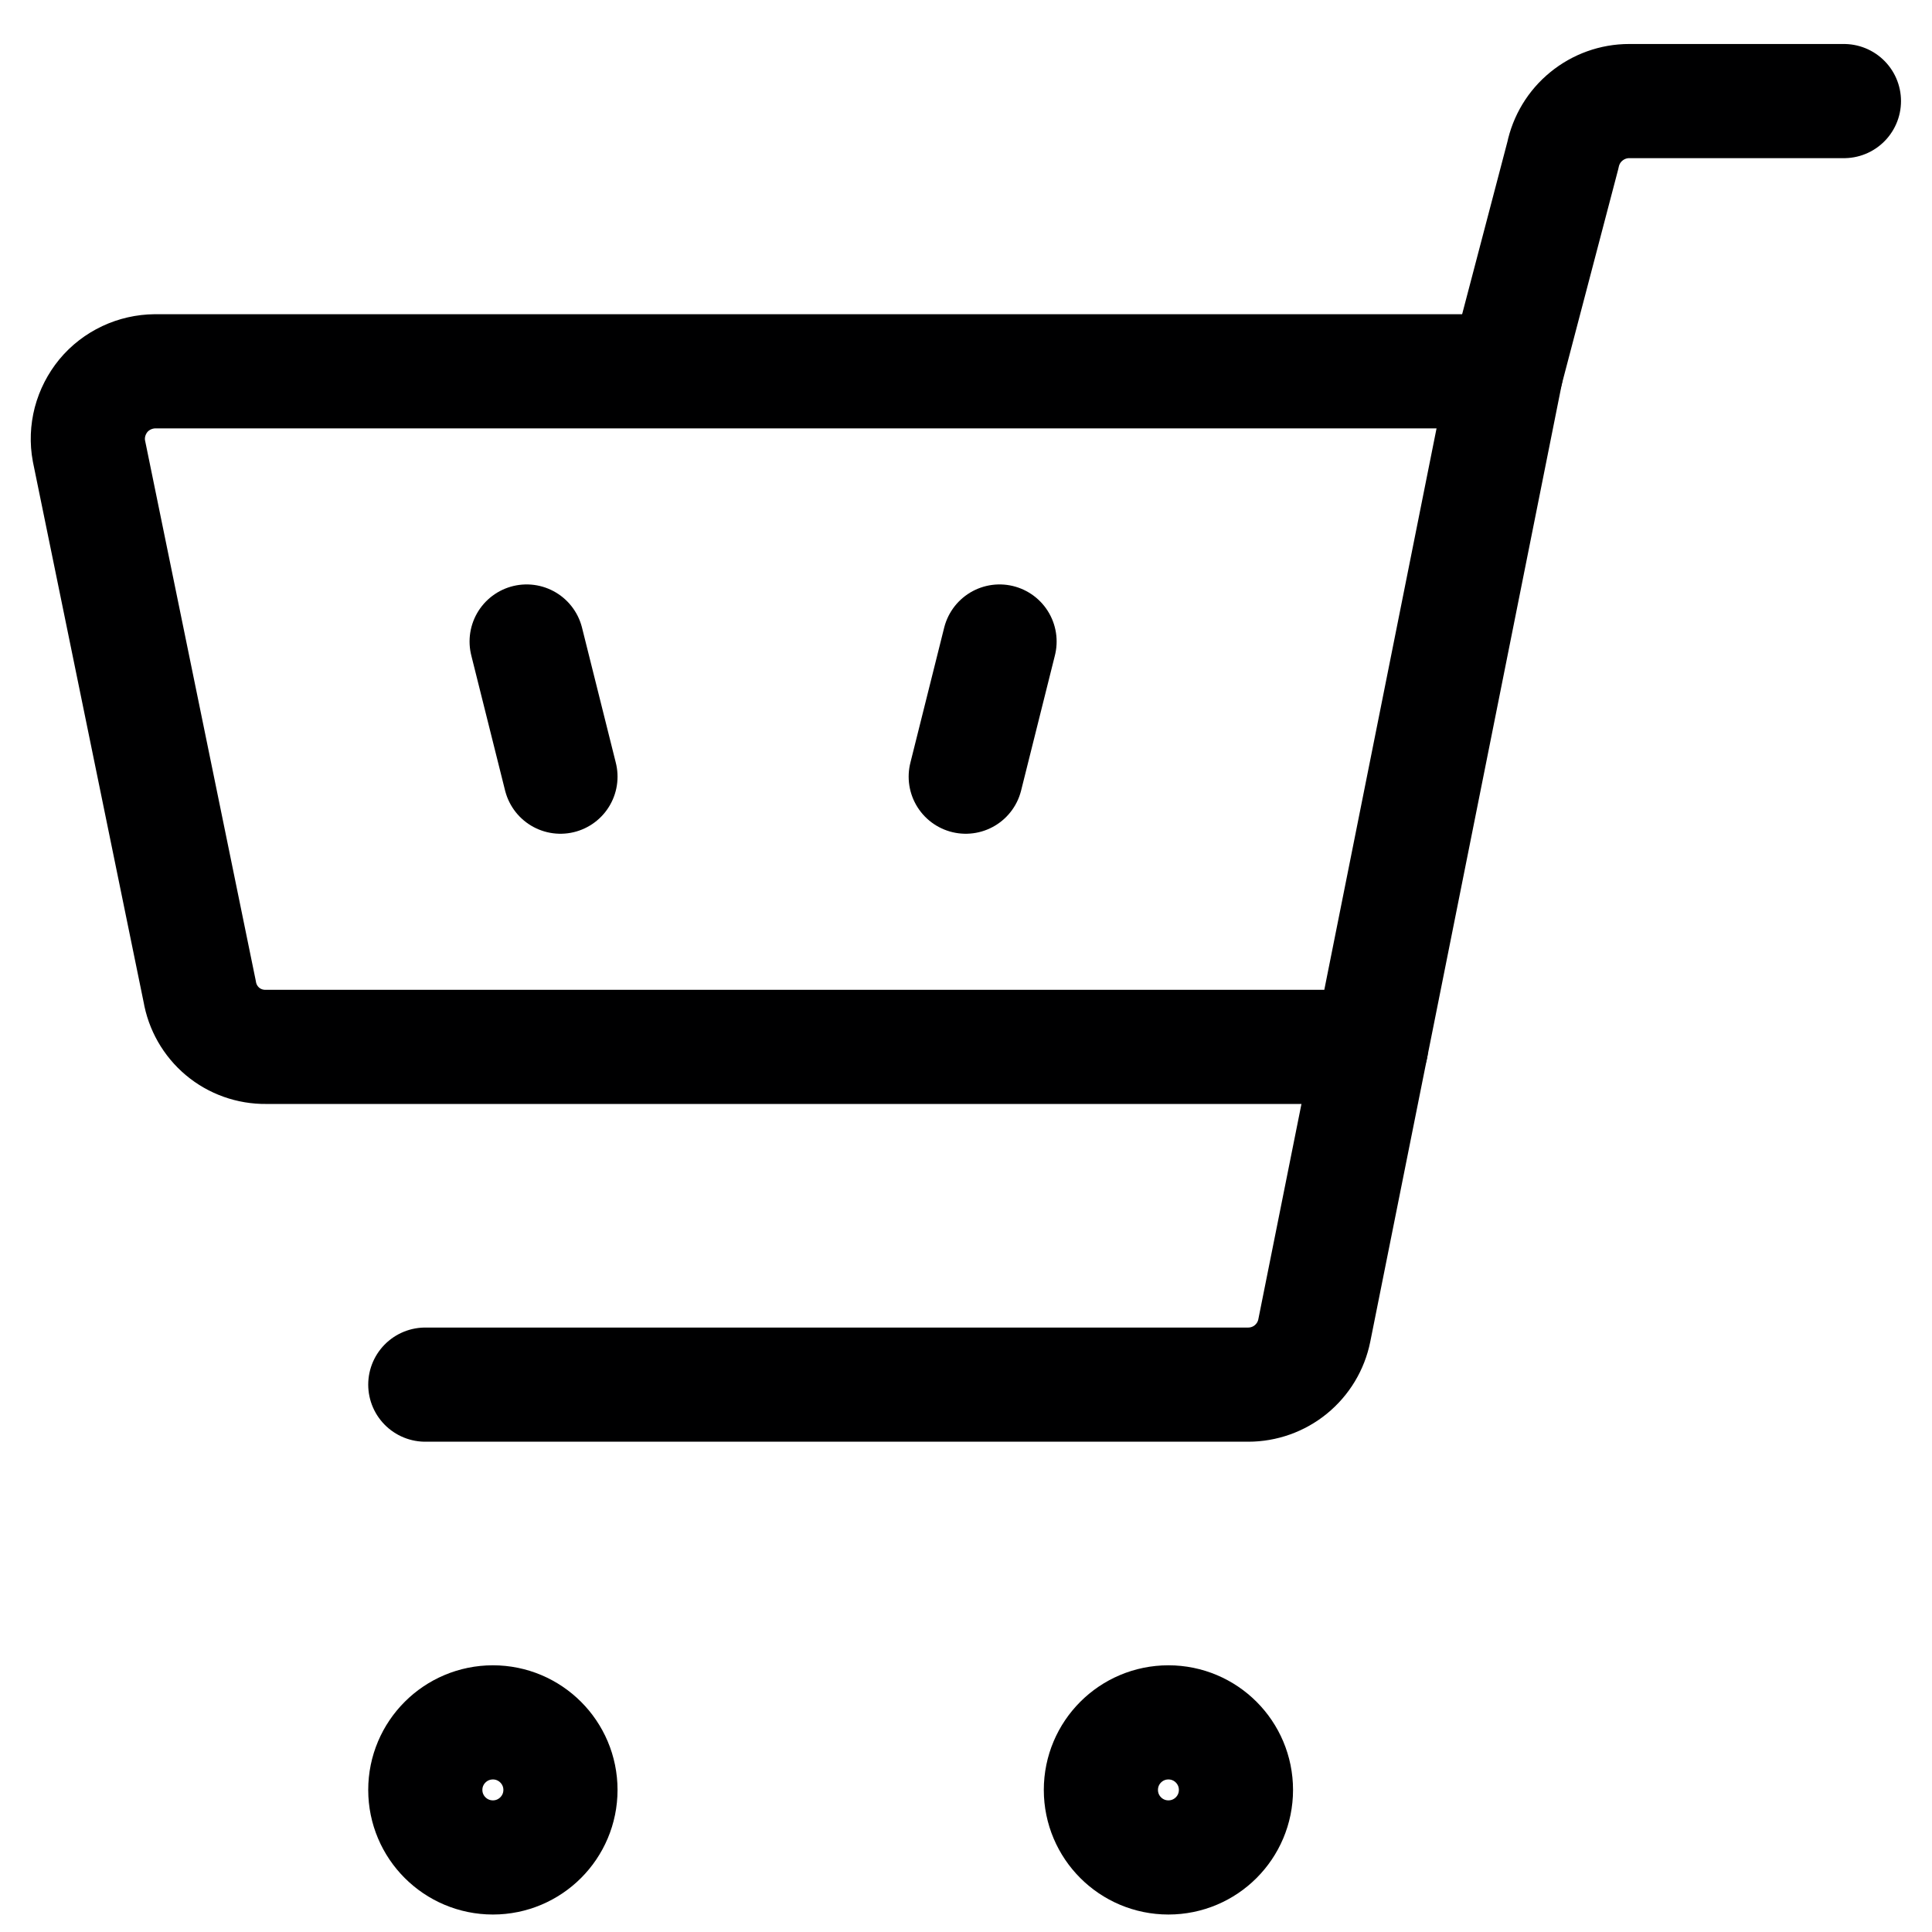
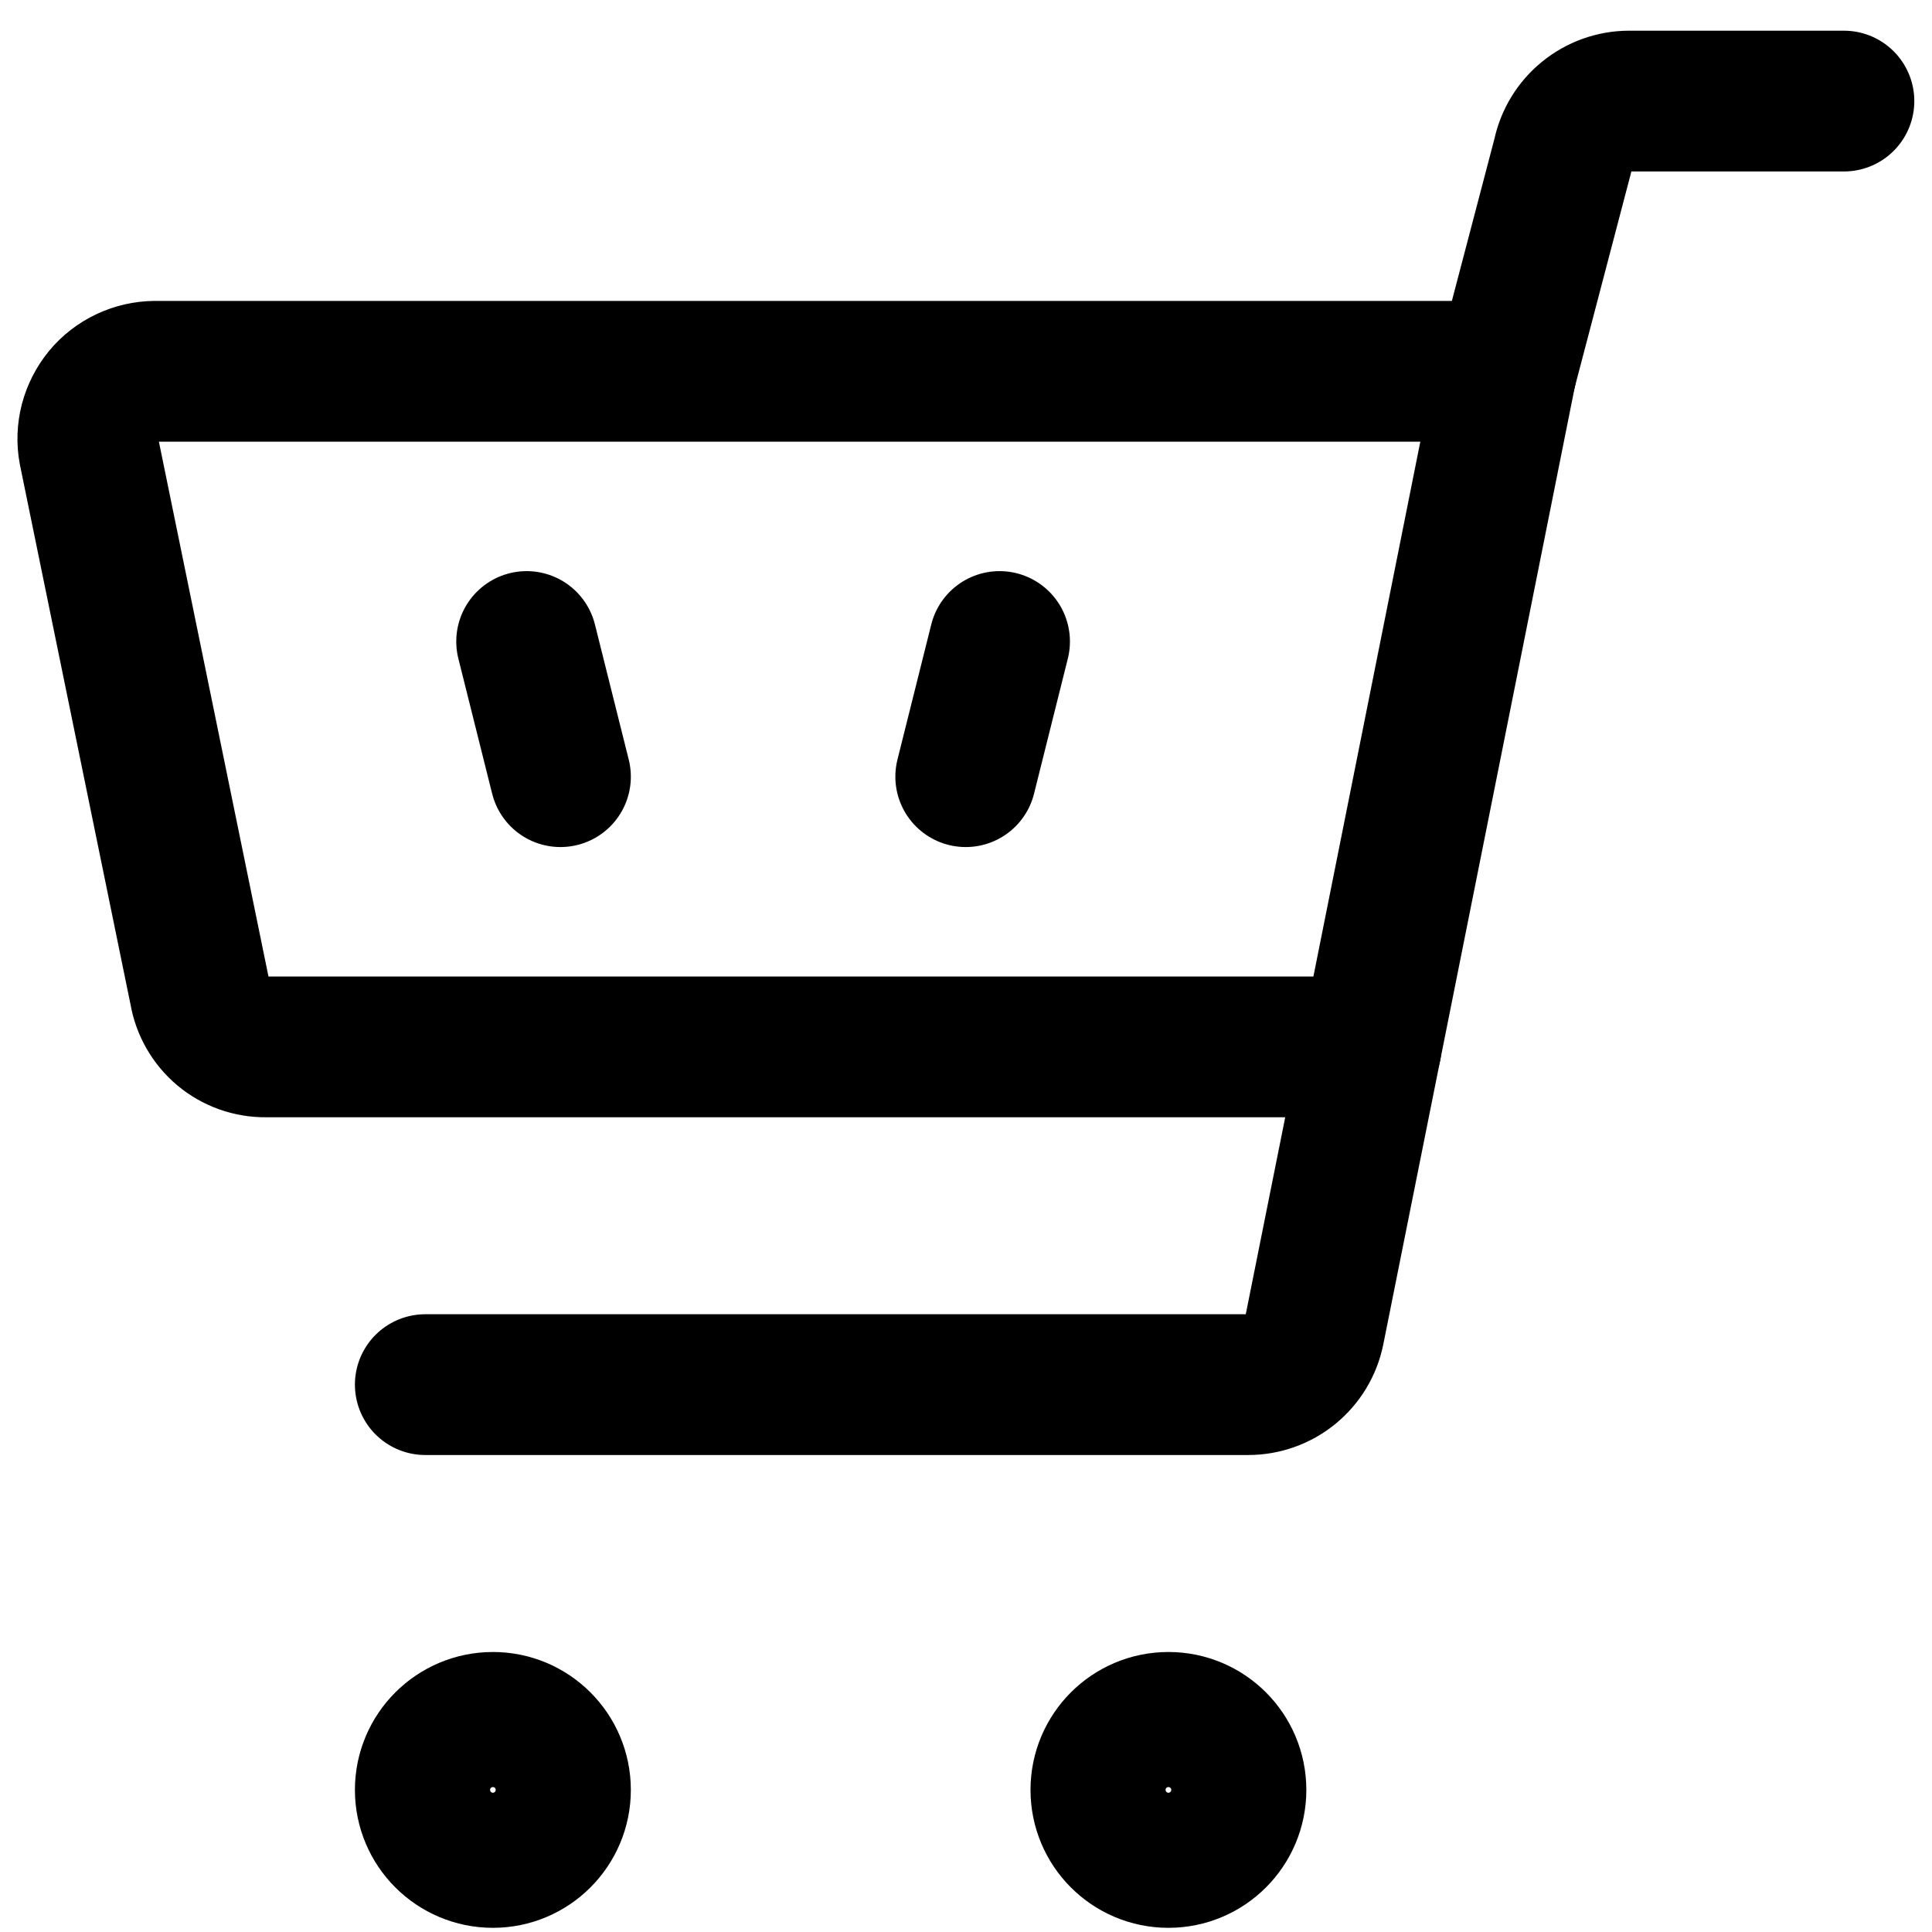
<svg xmlns="http://www.w3.org/2000/svg" width="22" height="22" viewBox="0 0 22 22" fill="none">
-   <path d="M5.997 7.305L6.382 8.844" stroke="#000001" stroke-width="1.3" stroke-linecap="round" stroke-linejoin="round" />
-   <path d="M11.382 7.305L10.997 8.844" stroke="#000001" stroke-width="1.3" stroke-linecap="round" stroke-linejoin="round" />
-   <path d="M3.028 11.921H15.613L17.151 4.228H1.766C1.654 4.229 1.543 4.254 1.441 4.302C1.339 4.35 1.249 4.419 1.177 4.506C1.106 4.593 1.054 4.694 1.025 4.803C0.997 4.912 0.992 5.025 1.013 5.136L2.274 11.29C2.304 11.468 2.396 11.629 2.534 11.745C2.672 11.861 2.848 11.923 3.028 11.921V11.921Z" stroke="#000001" stroke-width="1.3" stroke-linecap="round" stroke-linejoin="round" />
-   <path d="M17.151 4.228L17.797 1.767C17.833 1.593 17.927 1.437 18.065 1.325C18.202 1.213 18.374 1.151 18.551 1.151H20.997" stroke="#000001" stroke-width="1.3" stroke-linecap="round" stroke-linejoin="round" />
-   <path d="M15.613 11.921L14.966 15.151C14.931 15.325 14.837 15.481 14.699 15.594C14.562 15.706 14.39 15.767 14.213 15.767H4.843" stroke="#000001" stroke-width="1.3" stroke-linecap="round" stroke-linejoin="round" />
-   <path d="M5.613 21.151C6.037 21.151 6.382 20.807 6.382 20.382C6.382 19.957 6.037 19.613 5.613 19.613C5.188 19.613 4.843 19.957 4.843 20.382C4.843 20.807 5.188 21.151 5.613 21.151Z" stroke="#000001" stroke-width="1.3" stroke-linecap="round" stroke-linejoin="round" />
-   <path d="M13.305 21.151C13.73 21.151 14.074 20.807 14.074 20.382C14.074 19.957 13.73 19.613 13.305 19.613C12.88 19.613 12.536 19.957 12.536 20.382C12.536 20.807 12.88 21.151 13.305 21.151Z" stroke="#000001" stroke-width="1.3" stroke-linecap="round" stroke-linejoin="round" />
+   <path d="M5.997 7.305L6.382 8.844" stroke="#000001" stroke-width="1.603" stroke-linecap="round" stroke-linejoin="round" />
+   <path d="M11.382 7.305L10.997 8.844" stroke="#000001" stroke-width="1.603" stroke-linecap="round" stroke-linejoin="round" />
+   <path d="M3.028 11.921H15.613L17.151 4.228H1.766C1.654 4.229 1.543 4.254 1.441 4.302C1.339 4.35 1.249 4.419 1.177 4.506C1.106 4.593 1.054 4.694 1.025 4.803C0.997 4.912 0.992 5.025 1.013 5.136L2.274 11.29C2.304 11.468 2.396 11.629 2.534 11.745C2.672 11.861 2.848 11.923 3.028 11.921V11.921Z" stroke="#000001" stroke-width="1.603" stroke-linecap="round" stroke-linejoin="round" />
+   <path d="M17.151 4.228L17.797 1.767C17.833 1.593 17.927 1.437 18.065 1.325C18.202 1.213 18.374 1.151 18.551 1.151H20.997" stroke="#000001" stroke-width="1.603" stroke-linecap="round" stroke-linejoin="round" />
+   <path d="M15.613 11.921L14.966 15.151C14.931 15.325 14.837 15.481 14.699 15.594C14.562 15.706 14.39 15.767 14.213 15.767H4.843" stroke="#000001" stroke-width="1.603" stroke-linecap="round" stroke-linejoin="round" />
+   <path d="M5.613 21.151C6.037 21.151 6.382 20.807 6.382 20.382C6.382 19.957 6.037 19.613 5.613 19.613C5.188 19.613 4.843 19.957 4.843 20.382C4.843 20.807 5.188 21.151 5.613 21.151Z" stroke="#000001" stroke-width="1.603" stroke-linecap="round" stroke-linejoin="round" />
+   <path d="M13.305 21.151C13.73 21.151 14.074 20.807 14.074 20.382C14.074 19.957 13.73 19.613 13.305 19.613C12.88 19.613 12.536 19.957 12.536 20.382C12.536 20.807 12.88 21.151 13.305 21.151Z" stroke="#000001" stroke-width="1.603" stroke-linecap="round" stroke-linejoin="round" />
</svg>
